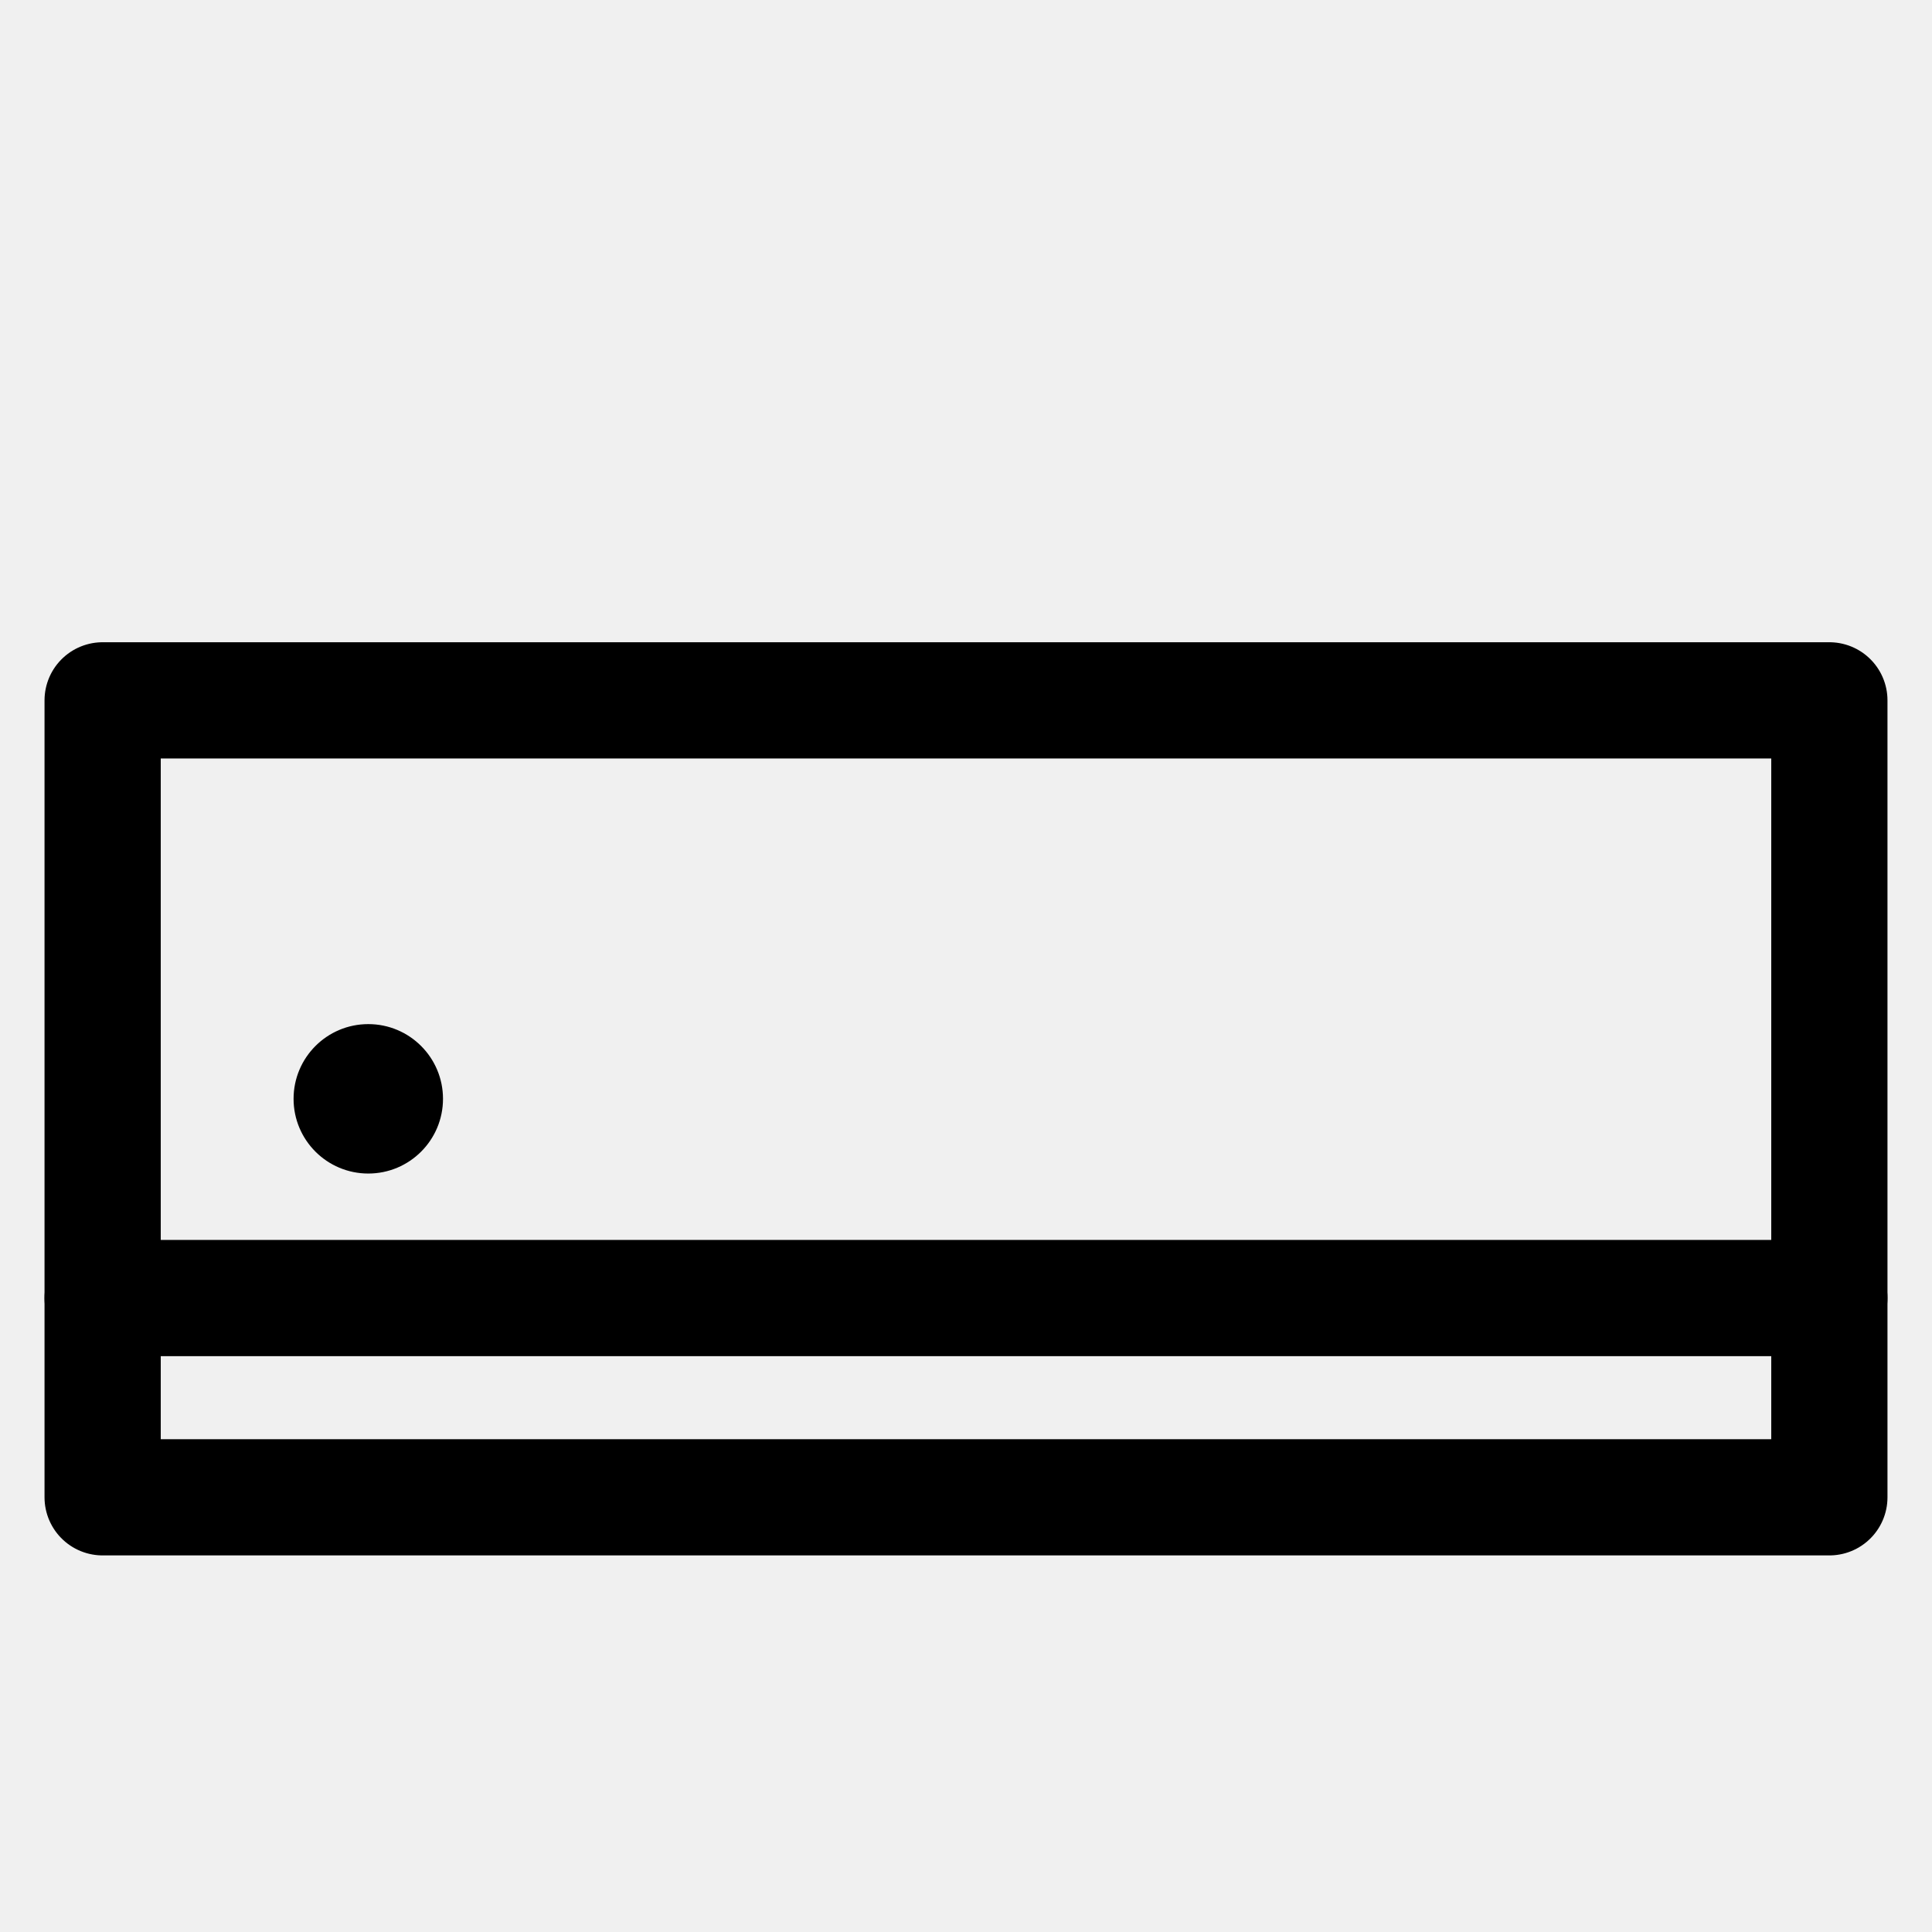
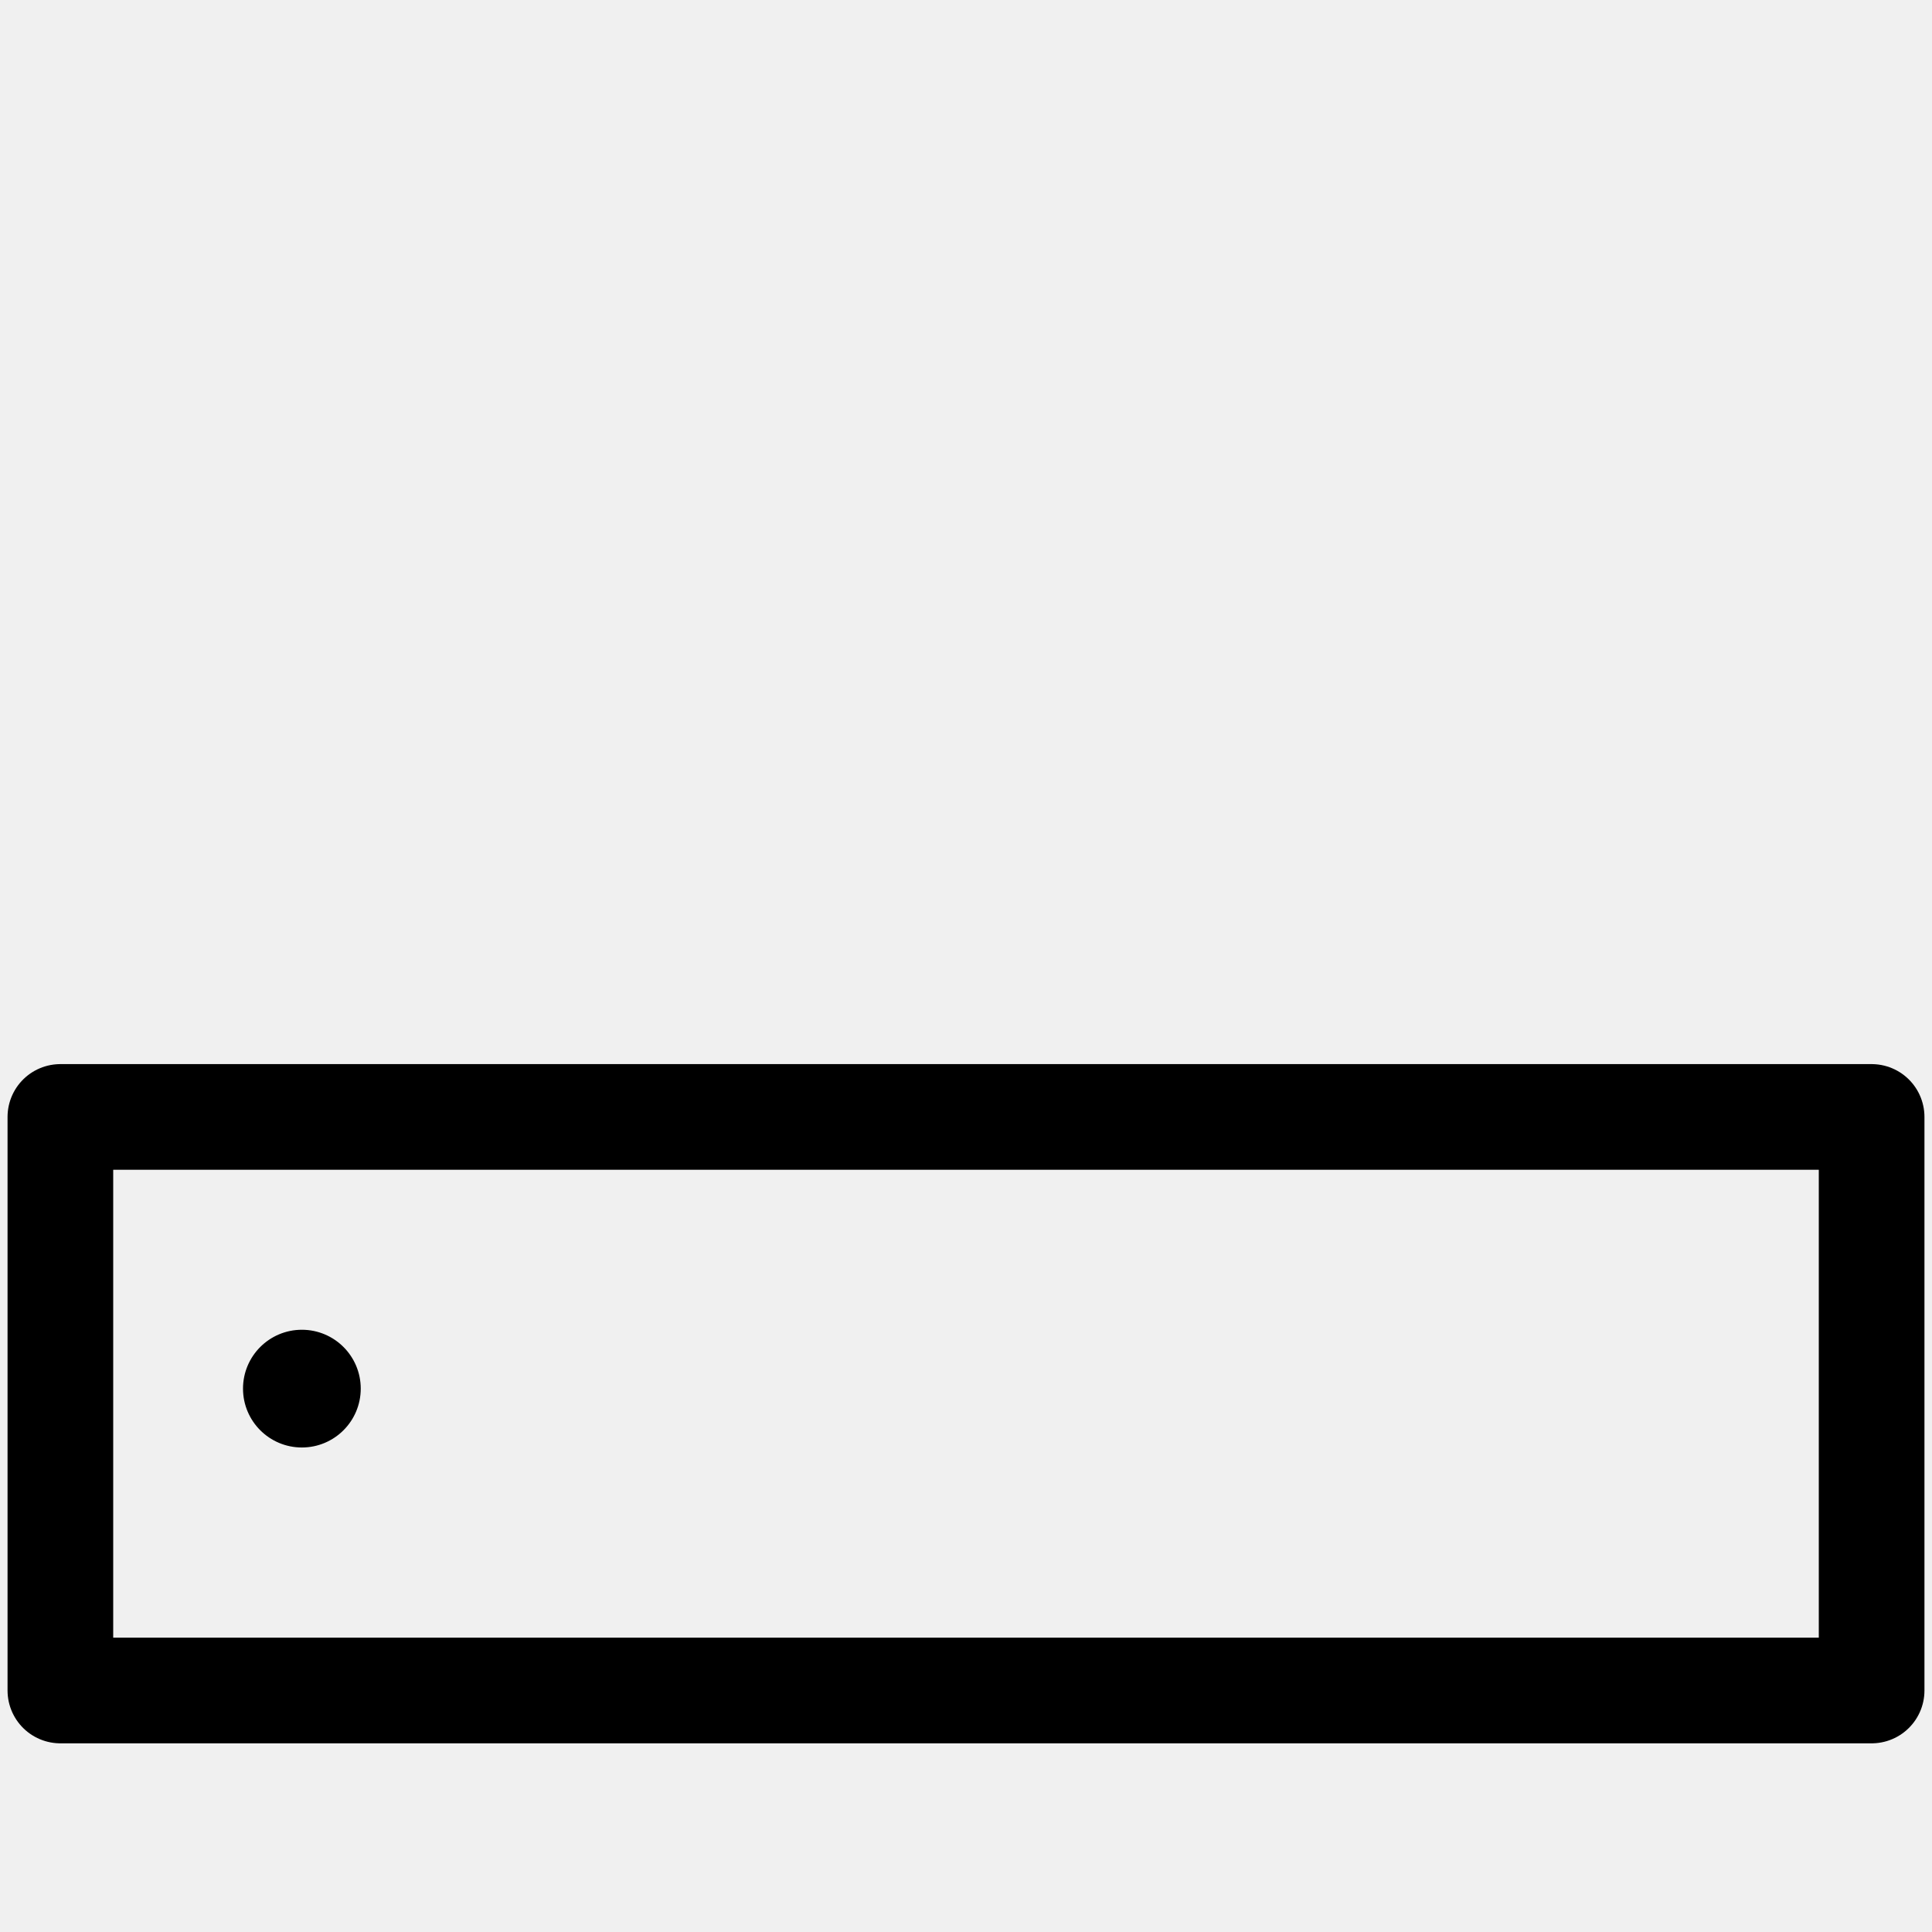
<svg xmlns="http://www.w3.org/2000/svg" width="16" height="16" viewBox="0 0 32 32" fill="none" stroke="#000000" stroke-width="1.75" stroke-linecap="round" stroke-linejoin="round" shape-rendering="geometricPrecision">
  <style>
    .classic-ink{fill:#000000;stroke:#000000;stroke-width:.25}
    .classic-paper{fill:#ffffff;stroke:none}
    .sys-icon-detail{display:none}
  </style>
-   <g transform="translate(16 16) scale(1.1) translate(-16 -16)">
-     <path d="M3 12h26v12H3z" />
-     <path d="M3 21h26" />
-     <circle class="classic-ink" cx="7" cy="18" r="1" />
+   <g transform="translate(0 0)">
+     <path d="M1 18.5h30v9.5H1z" />
+     <circle class="classic-ink" cx="5" cy="23" r=".85" />
  </g>
</svg>
